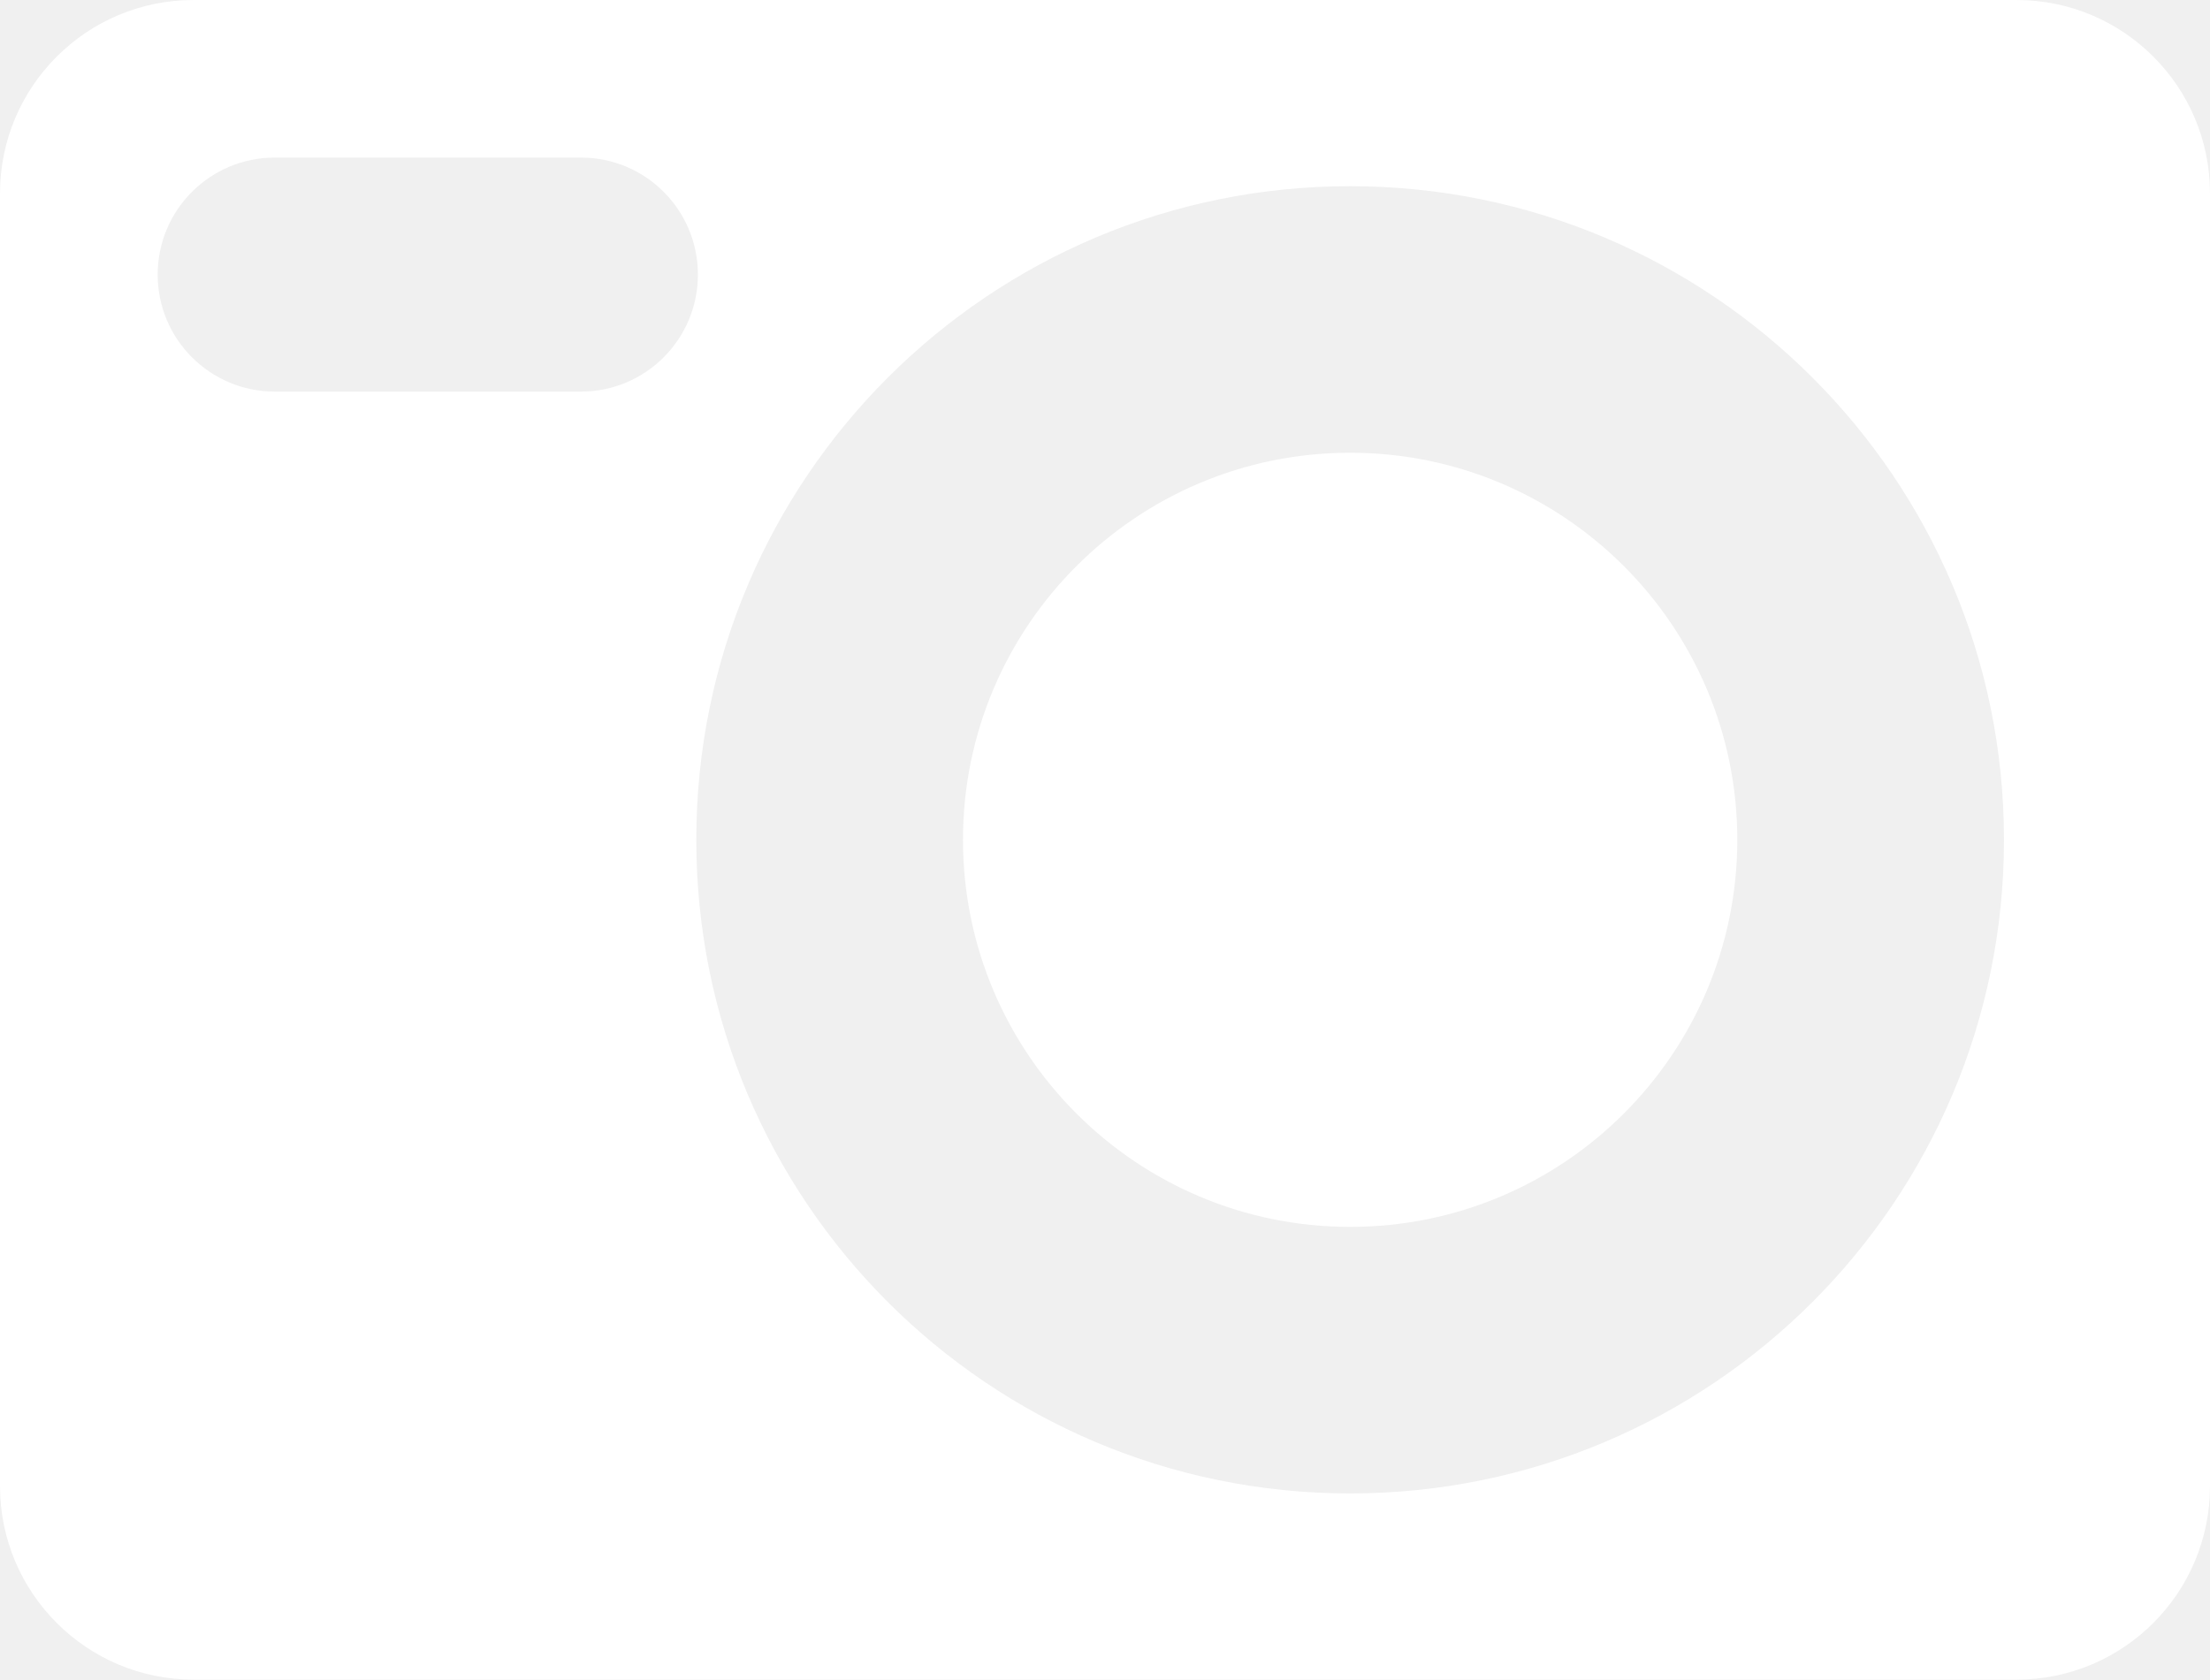
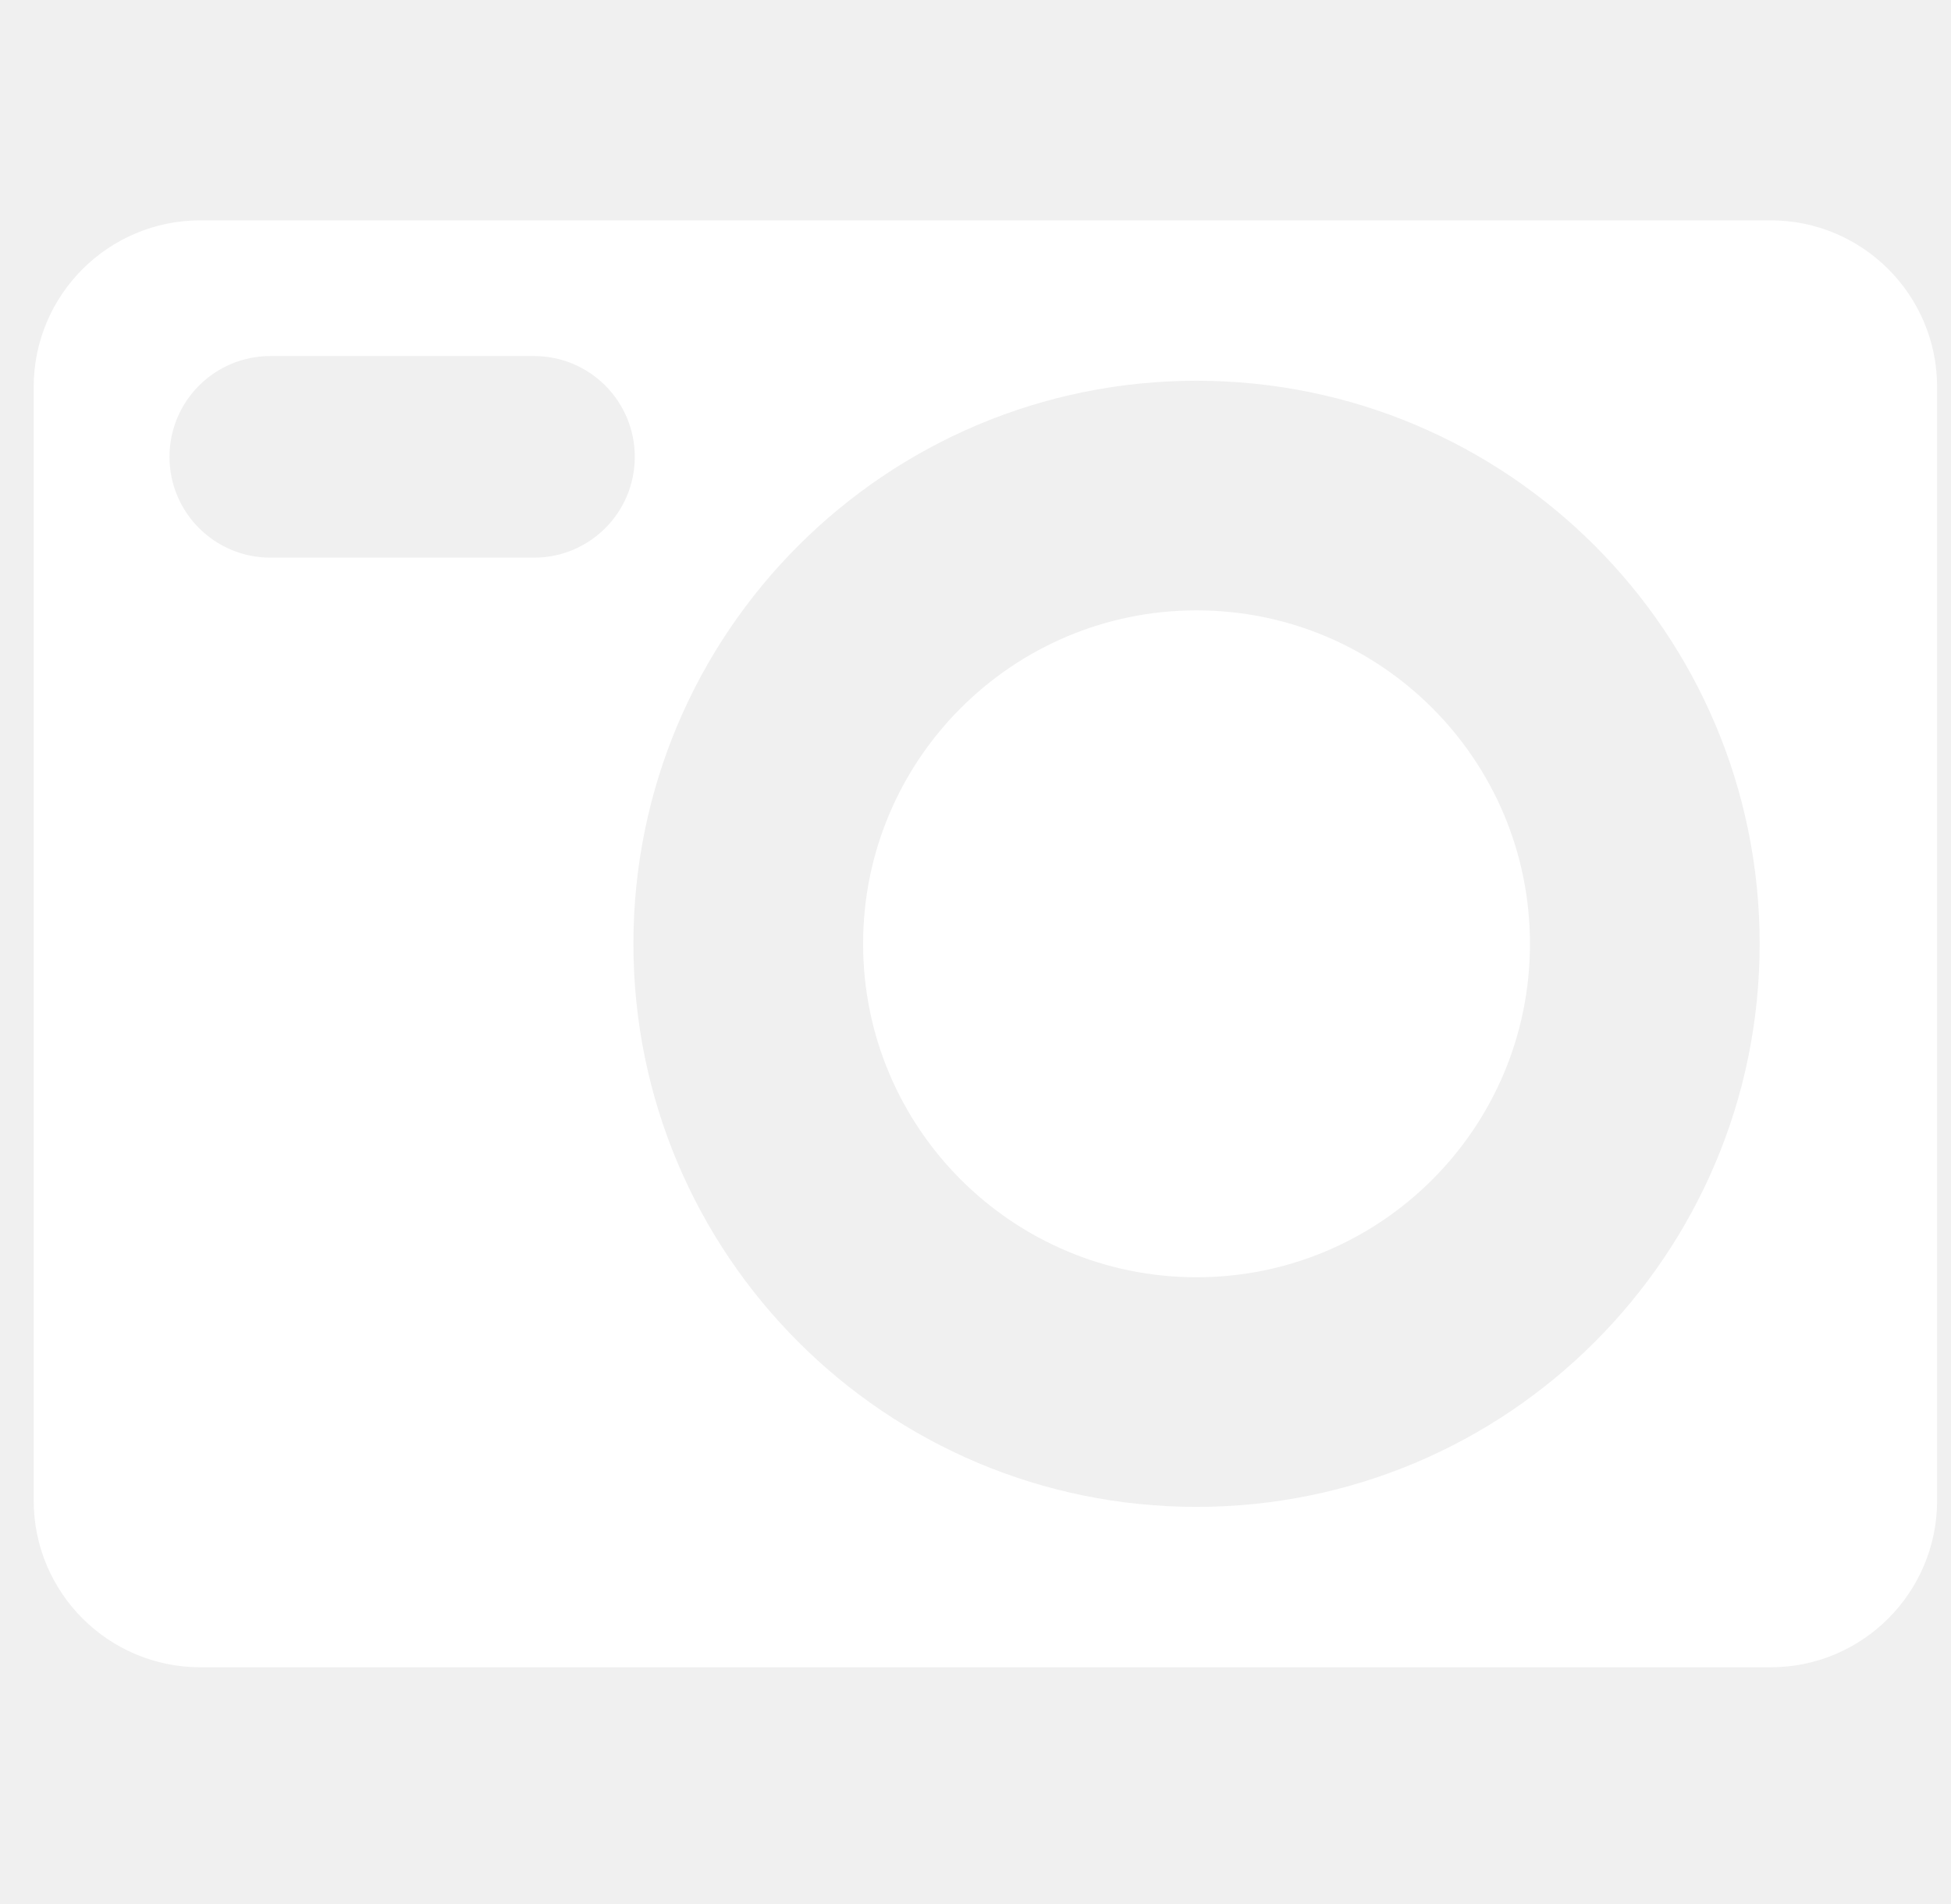
- <svg xmlns="http://www.w3.org/2000/svg" width="40.001" height="30.41" viewBox="0 0 40.001 30.41">
-   <path fill="#fff" d="M24.438 22.213c-3.87 0-7.008-3.138-7.008-7.008 0-3.869 3.138-7.008 7.008-7.008 3.869 0 7.007 3.139 7.007 7.008 0 3.87-3.137 7.008-7.007 7.008zm12.061 8.197h-32.995c-1.936 0-3.504-1.57-3.504-3.504v-23.404c0-1.934 1.568-3.502 3.504-3.502h32.995c1.936 0 3.502 1.568 3.502 3.502v23.404c0 1.934-1.566 3.504-3.502 3.504zm-25.984-27.557h-5.542c-1.17 0-2.119.948-2.119 2.119 0 1.169.949 2.118 2.119 2.118h5.542c1.17 0 2.117-.949 2.117-2.118 0-1.171-.947-2.119-2.117-2.119zm13.923.518c-6.537 0-11.835 5.297-11.835 11.834s5.298 11.834 11.835 11.834c6.535 0 11.834-5.297 11.834-11.834s-5.298-11.834-11.834-11.834z" />
+ <svg xmlns="http://www.w3.org/2000/svg" width="41" height="40" viewBox="10 250 41 40" overflow="visible" enable-background="new 10 250 41 40">
+   <path fill="#fff" d="M35.146 276.844c-3.87 0-7.008-3.138-7.008-7.008 0-3.869 3.138-7.008 7.008-7.008 3.869 0 7.006 3.139 7.006 7.008.001 3.87-3.136 7.008-7.006 7.008zm12.061 8.197h-32.995c-1.936 0-3.504-1.57-3.504-3.504v-23.404c0-1.934 1.568-3.502 3.504-3.502h32.994c1.936 0 3.502 1.568 3.502 3.502v23.404c0 1.934-1.566 3.504-3.501 3.504zm-25.984-27.558h-5.542c-1.17 0-2.119.948-2.119 2.119 0 1.169.949 2.118 2.119 2.118h5.542c1.17 0 2.117-.949 2.117-2.118 0-1.17-.947-2.119-2.117-2.119zm13.923.519c-6.537 0-11.835 5.297-11.835 11.834s5.298 11.834 11.835 11.834c6.535 0 11.833-5.297 11.833-11.834s-5.298-11.834-11.833-11.834z" />
+   <rect x="10.5" y="250" width="40" height="40" fill="none" />
</svg>
